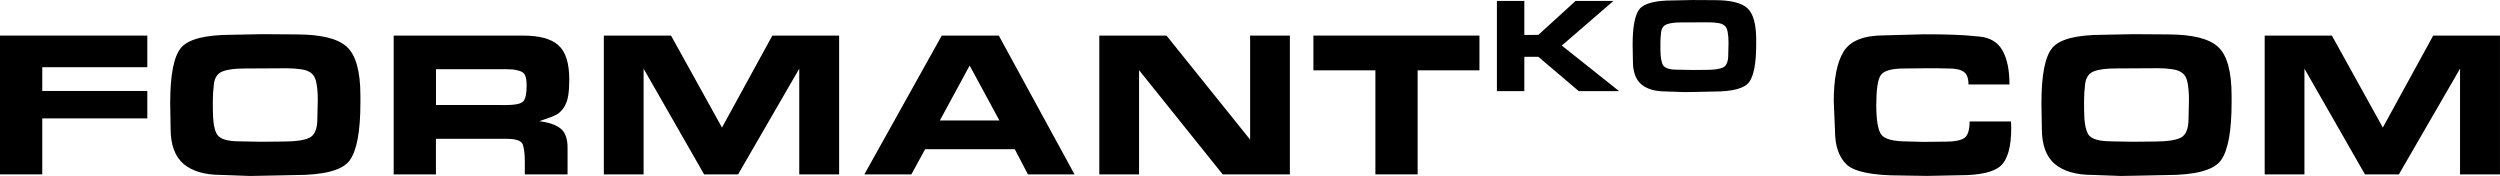
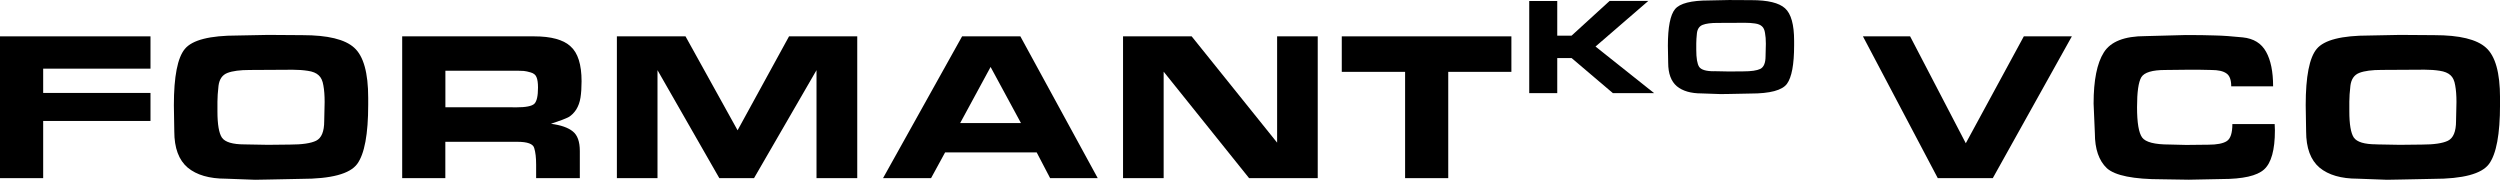
- <svg xmlns="http://www.w3.org/2000/svg" width="42.385mm" height="2.981mm" viewBox="0 0 42.385 2.981" version="1.1" id="svg1">
+ <svg xmlns="http://www.w3.org/2000/svg" width="41.489mm" height="2.981mm" viewBox="0 0 41.489 2.981" version="1.1" id="svg1">
  <defs id="defs1" />
  <g id="layer1" transform="translate(-2.878477,-2.543648)">
-     <g aria-label="FORMANTKO COM" id="text1" style="font-size:3.175px;stroke-width:0.265">
-       <path d="M 5.376,3.147 V 3.683 H 3.595 V 4.086 H 5.376 V 4.551 H 3.595 V 5.5 H 2.878 V 3.147 Z" style="font-size:3.528px;font-family:'Eurostile Extended';-inkscape-font-specification:'Eurostile Extended, Normal'" id="path350" />
-       <path d="m 7.327,3.123 0.572,0.004 q 0.628,0 0.857,0.208 0.233,0.208 0.233,0.833 v 0.113 q 0,0.734 -0.183,0.984 -0.183,0.247 -0.928,0.247 l -0.54,0.011 -0.226,0.004 -0.487,-0.018 q -0.409,0 -0.631,-0.183 Q 5.771,5.137 5.771,4.724 l -0.007,-0.434 q 0,-0.716 0.183,-0.935 Q 6.131,3.133 6.819,3.133 Z m -0.388,1.817 0.385,0.007 0.367,-0.004 q 0.303,0 0.434,-0.064 0.134,-0.067 0.134,-0.325 l 0.007,-0.318 q 0,-0.162 -0.021,-0.275 Q 8.227,3.846 8.167,3.793 8.107,3.736 7.987,3.719 7.87,3.701 7.736,3.701 l -0.713,0.004 q -0.243,0 -0.37,0.049 -0.127,0.049 -0.148,0.212 -0.018,0.159 -0.018,0.265 v 0.064 0.095 q 0,0.325 0.074,0.437 0.078,0.113 0.377,0.113 z" style="font-size:3.528px;font-family:'Eurostile Extended';-inkscape-font-specification:'Eurostile Extended, Normal'" id="path352" />
-       <path d="m 11.744,3.147 q 0.423,0 0.603,0.166 0.183,0.162 0.183,0.579 0,0.159 -0.018,0.272 -0.018,0.113 -0.071,0.198 -0.053,0.081 -0.123,0.123 -0.071,0.039 -0.296,0.113 0.247,0.032 0.363,0.127 0.116,0.092 0.116,0.325 V 5.5 H 11.776 V 5.275 q 0,-0.173 -0.032,-0.275 Q 11.716,4.897 11.465,4.897 H 10.269 V 5.5 H 9.553 V 3.147 Z m -0.3,1.178 q 0.243,0 0.303,-0.06 0.06,-0.06 0.06,-0.268 0,-0.116 -0.025,-0.173 -0.021,-0.056 -0.095,-0.078 -0.071,-0.021 -0.116,-0.025 -0.046,-0.004 -0.109,-0.004 h -0.056 -1.136 v 0.607 h 1.083 z" style="font-size:3.528px;font-family:'Eurostile Extended';-inkscape-font-specification:'Eurostile Extended, Normal'" id="path354" />
-       <path d="M 16.429,5.5 V 3.708 L 15.392,5.5 H 14.816 L 13.79,3.708 V 5.5 H 13.116 V 3.147 h 1.139 l 0.864,1.559 0.854,-1.559 h 1.132 v 2.353 z" style="font-size:3.528px;font-family:'Eurostile Extended';-inkscape-font-specification:'Eurostile Extended, Normal'" id="path356" />
-       <path d="m 18.33,5.5 h -0.797 l 1.312,-2.353 h 0.967 l 1.284,2.353 H 20.306 L 20.083,5.073 h -1.52 z m 0.483,-0.914 h 1.009 L 19.318,3.655 Z" style="font-size:3.528px;font-family:'Eurostile Extended';-inkscape-font-specification:'Eurostile Extended, Normal'" id="path358" />
-       <path d="M 23.608,5.5 22.19,3.733 V 5.5 H 21.516 V 3.147 h 1.139 l 1.418,1.764 v -1.764 h 0.674 v 2.353 z" style="font-size:3.528px;font-family:'Eurostile Extended';-inkscape-font-specification:'Eurostile Extended, Normal'" id="path360" />
-       <path d="m 26.197,5.5 v -1.764 H 25.146 V 3.147 h 2.815 v 0.589 h -1.048 v 1.764 z" style="font-size:3.528px;font-family:'Eurostile Extended';-inkscape-font-specification:'Eurostile Extended, Normal'" id="path362" />
-       <path d="m 28.96,3.135 0.631,-0.576 h 0.642 l -0.876,0.757 0.972,0.773 H 29.645 L 28.96,3.507 h -0.238 v 0.582 h -0.465 v -1.529 h 0.465 v 0.576 z" style="font-size:65%;baseline-shift:super" id="path364" />
-       <path d="m 31.574,2.544 0.371,0.002 q 0.408,0 0.557,0.135 0.151,0.135 0.151,0.541 v 0.073 q 0,0.477 -0.119,0.64 -0.119,0.161 -0.603,0.161 l -0.351,0.007 -0.147,0.002 -0.316,-0.011 q -0.266,0 -0.41,-0.119 -0.144,-0.122 -0.144,-0.39 l -0.005,-0.282 q 0,-0.465 0.119,-0.608 0.119,-0.144 0.566,-0.144 z m -0.252,1.181 0.25,0.005 0.238,-0.002 q 0.197,0 0.282,-0.041 0.087,-0.044 0.087,-0.211 l 0.005,-0.206 q 0,-0.105 -0.014,-0.179 -0.011,-0.076 -0.05,-0.11 -0.039,-0.037 -0.117,-0.048 -0.076,-0.011 -0.163,-0.011 l -0.463,0.002 q -0.158,0 -0.241,0.032 -0.083,0.032 -0.096,0.138 -0.011,0.103 -0.011,0.172 v 0.041 0.062 q 0,0.211 0.048,0.284 0.05,0.073 0.245,0.073 z" style="font-size:65%;baseline-shift:super" id="path366" />
-       <path d="m 36.977,4.707 q 0,0.487 -0.18,0.649 -0.176,0.159 -0.702,0.159 l -0.547,0.011 -0.445,-0.007 q -0.709,0 -0.914,-0.183 Q 33.989,5.148 33.989,4.756 L 33.968,4.262 q 0,-0.579 0.169,-0.847 0.169,-0.272 0.691,-0.272 l 0.67,-0.018 q 0.293,0 0.483,0.007 0.191,0.004 0.462,0.032 0.272,0.028 0.388,0.24 0.116,0.208 0.116,0.572 h -0.695 q 0,-0.162 -0.081,-0.215 -0.078,-0.056 -0.25,-0.056 l -0.201,-0.004 h -0.198 l -0.363,0.004 q -0.325,0 -0.399,0.12 -0.071,0.12 -0.071,0.497 0,0.388 0.085,0.504 0.085,0.116 0.452,0.116 l 0.279,0.007 0.367,-0.004 q 0.215,0 0.307,-0.06 0.092,-0.06 0.092,-0.282 h 0.702 z" style="font-size:3.528px;font-family:'Eurostile Extended';-inkscape-font-specification:'Eurostile Extended, Normal'" id="path368" />
-       <path d="m 39.051,3.123 0.572,0.004 q 0.628,0 0.857,0.208 0.233,0.208 0.233,0.833 v 0.113 q 0,0.734 -0.183,0.984 -0.183,0.247 -0.928,0.247 l -0.54,0.011 -0.226,0.004 -0.487,-0.018 q -0.409,0 -0.631,-0.183 -0.222,-0.187 -0.222,-0.6 l -0.007,-0.434 q 0,-0.716 0.183,-0.935 Q 37.855,3.133 38.543,3.133 Z m -0.388,1.817 0.385,0.007 0.367,-0.004 q 0.303,0 0.434,-0.064 0.134,-0.067 0.134,-0.325 l 0.007,-0.318 q 0,-0.162 -0.021,-0.275 -0.018,-0.116 -0.078,-0.169 -0.06,-0.056 -0.18,-0.074 -0.116,-0.018 -0.25,-0.018 l -0.713,0.004 q -0.243,0 -0.37,0.049 -0.127,0.049 -0.148,0.212 -0.018,0.159 -0.018,0.265 v 0.064 0.095 q 0,0.325 0.074,0.437 0.078,0.113 0.377,0.113 z" style="font-size:3.528px;font-family:'Eurostile Extended';-inkscape-font-specification:'Eurostile Extended, Normal'" id="path370" />
-       <path d="M 44.586,5.5 V 3.708 L 43.549,5.5 H 42.974 L 41.948,3.708 V 5.5 H 41.274 V 3.147 h 1.139 l 0.864,1.559 0.854,-1.559 h 1.132 v 2.353 z" style="font-size:3.528px;font-family:'Eurostile Extended';-inkscape-font-specification:'Eurostile Extended, Normal'" id="path372" />
+     <g aria-label="FORMANTKO VCO " id="text1" style="font-size:3.175px;stroke-width:0.265">
+       <path d="M 5.376,3.147 V 3.683 H 3.595 V 4.086 H 5.376 V 4.551 H 3.595 V 5.5 H 2.878 V 3.147 Z" style="font-size:3.528px;font-family:'Eurostile Extended';-inkscape-font-specification:'Eurostile Extended, Normal'" id="path1426" />
+       <path d="m 7.327,3.123 0.572,0.004 q 0.628,0 0.857,0.208 0.233,0.208 0.233,0.833 v 0.113 q 0,0.734 -0.183,0.984 -0.183,0.247 -0.928,0.247 l -0.54,0.011 -0.226,0.004 -0.487,-0.018 q -0.409,0 -0.631,-0.183 Q 5.771,5.137 5.771,4.724 l -0.007,-0.434 q 0,-0.716 0.183,-0.935 Q 6.131,3.133 6.819,3.133 Z m -0.388,1.817 0.385,0.007 0.367,-0.004 q 0.303,0 0.434,-0.064 0.134,-0.067 0.134,-0.325 l 0.007,-0.318 q 0,-0.162 -0.021,-0.275 Q 8.227,3.846 8.167,3.793 8.107,3.736 7.987,3.719 7.87,3.701 7.736,3.701 l -0.713,0.004 q -0.243,0 -0.37,0.049 -0.127,0.049 -0.148,0.212 -0.018,0.159 -0.018,0.265 v 0.064 0.095 q 0,0.325 0.074,0.437 0.078,0.113 0.377,0.113 z" style="font-size:3.528px;font-family:'Eurostile Extended';-inkscape-font-specification:'Eurostile Extended, Normal'" id="path1428" />
+       <path d="m 11.744,3.147 q 0.423,0 0.603,0.166 0.183,0.162 0.183,0.579 0,0.159 -0.018,0.272 -0.018,0.113 -0.071,0.198 -0.053,0.081 -0.123,0.123 -0.071,0.039 -0.296,0.113 0.247,0.032 0.363,0.127 0.116,0.092 0.116,0.325 V 5.5 H 11.776 V 5.275 q 0,-0.173 -0.032,-0.275 Q 11.716,4.897 11.465,4.897 H 10.269 V 5.5 H 9.553 V 3.147 Z m -0.3,1.178 q 0.243,0 0.303,-0.06 0.06,-0.06 0.06,-0.268 0,-0.116 -0.025,-0.173 -0.021,-0.056 -0.095,-0.078 -0.071,-0.021 -0.116,-0.025 -0.046,-0.004 -0.109,-0.004 h -0.056 -1.136 v 0.607 h 1.083 z" style="font-size:3.528px;font-family:'Eurostile Extended';-inkscape-font-specification:'Eurostile Extended, Normal'" id="path1430" />
+       <path d="M 16.429,5.5 V 3.708 L 15.392,5.5 H 14.816 L 13.79,3.708 V 5.5 H 13.116 V 3.147 h 1.139 l 0.864,1.559 0.854,-1.559 h 1.132 v 2.353 z" style="font-size:3.528px;font-family:'Eurostile Extended';-inkscape-font-specification:'Eurostile Extended, Normal'" id="path1432" />
+       <path d="m 18.33,5.5 h -0.797 l 1.312,-2.353 h 0.967 l 1.284,2.353 H 20.306 L 20.083,5.073 h -1.52 z m 0.483,-0.914 h 1.009 L 19.318,3.655 Z" style="font-size:3.528px;font-family:'Eurostile Extended';-inkscape-font-specification:'Eurostile Extended, Normal'" id="path1434" />
+       <path d="M 23.608,5.5 22.19,3.733 V 5.5 H 21.516 V 3.147 h 1.139 l 1.418,1.764 v -1.764 h 0.674 v 2.353 z" style="font-size:3.528px;font-family:'Eurostile Extended';-inkscape-font-specification:'Eurostile Extended, Normal'" id="path1436" />
+       <path d="m 26.197,5.5 v -1.764 H 25.146 V 3.147 h 2.815 v 0.589 h -1.048 v 1.764 z" style="font-size:3.528px;font-family:'Eurostile Extended';-inkscape-font-specification:'Eurostile Extended, Normal'" id="path1438" />
+       <path d="m 28.96,3.135 0.631,-0.576 h 0.642 l -0.876,0.757 0.972,0.773 H 29.645 L 28.96,3.507 h -0.238 v 0.582 h -0.465 v -1.529 h 0.465 v 0.576 z" style="font-size:65%;baseline-shift:super" id="path1440" />
+       <path d="m 31.574,2.544 0.371,0.002 q 0.408,0 0.557,0.135 0.151,0.135 0.151,0.541 v 0.073 q 0,0.477 -0.119,0.64 -0.119,0.161 -0.603,0.161 l -0.351,0.007 -0.147,0.002 -0.316,-0.011 q -0.266,0 -0.41,-0.119 Q 30.563,3.853 30.563,3.585 l -0.005,-0.282 q 0,-0.465 0.119,-0.608 0.119,-0.144 0.566,-0.144 z m -0.252,1.181 0.25,0.005 0.238,-0.002 q 0.197,0 0.282,-0.041 0.087,-0.044 0.087,-0.211 l 0.005,-0.206 q 0,-0.105 -0.014,-0.179 -0.011,-0.076 -0.05,-0.11 -0.039,-0.037 -0.117,-0.048 -0.076,-0.011 -0.163,-0.011 l -0.463,0.002 q -0.158,0 -0.241,0.032 -0.083,0.032 -0.096,0.138 -0.011,0.103 -0.011,0.172 v 0.041 0.062 q 0,0.211 0.048,0.284 0.05,0.073 0.245,0.073 z" style="font-size:65%;baseline-shift:super" id="path1442" />
+       <path d="M 35.037,5.5 33.795,3.147 h 0.783 l 0.924,1.774 0.963,-1.774 h 0.797 l -1.312,2.353 z" style="font-size:3.528px;font-family:'Eurostile Extended';-inkscape-font-specification:'Eurostile Extended, Normal'" id="path1444" />
+       <path d="m 40.632,4.707 q 0,0.487 -0.18,0.649 -0.176,0.159 -0.702,0.159 l -0.547,0.011 -0.445,-0.007 q -0.709,0 -0.914,-0.183 Q 37.644,5.147 37.644,4.756 l -0.021,-0.494 q 0,-0.579 0.169,-0.847 0.169,-0.272 0.691,-0.272 l 0.67,-0.018 q 0.293,0 0.483,0.007 0.191,0.004 0.462,0.032 0.272,0.028 0.388,0.24 0.116,0.208 0.116,0.572 h -0.695 q 0,-0.162 -0.081,-0.215 -0.078,-0.056 -0.25,-0.056 l -0.201,-0.004 h -0.198 l -0.363,0.004 q -0.325,0 -0.399,0.12 -0.071,0.12 -0.071,0.497 0,0.388 0.085,0.504 0.085,0.116 0.452,0.116 l 0.279,0.007 0.367,-0.004 q 0.215,0 0.307,-0.06 0.092,-0.06 0.092,-0.282 h 0.702 z" style="font-size:3.528px;font-family:'Eurostile Extended';-inkscape-font-specification:'Eurostile Extended, Normal'" id="path1446" />
+       <path d="m 42.706,3.123 0.572,0.004 q 0.628,0 0.857,0.208 0.233,0.208 0.233,0.833 v 0.113 q 0,0.734 -0.183,0.984 -0.183,0.247 -0.928,0.247 l -0.54,0.011 -0.226,0.004 -0.487,-0.018 q -0.409,0 -0.631,-0.183 Q 41.15,5.137 41.15,4.724 l -0.007,-0.434 q 0,-0.716 0.183,-0.935 Q 41.51,3.133 42.198,3.133 Z m -0.388,1.817 0.385,0.007 0.367,-0.004 q 0.303,0 0.434,-0.064 0.134,-0.067 0.134,-0.325 l 0.007,-0.318 q 0,-0.162 -0.021,-0.275 -0.018,-0.116 -0.078,-0.169 -0.06,-0.056 -0.18,-0.074 -0.116,-0.018 -0.25,-0.018 l -0.713,0.004 q -0.243,0 -0.37,0.049 -0.127,0.049 -0.148,0.212 -0.018,0.159 -0.018,0.265 v 0.064 0.095 q 0,0.325 0.074,0.437 0.078,0.113 0.377,0.113 z" style="font-size:3.528px;font-family:'Eurostile Extended';-inkscape-font-specification:'Eurostile Extended, Normal'" id="path1448" />
    </g>
  </g>
</svg>
